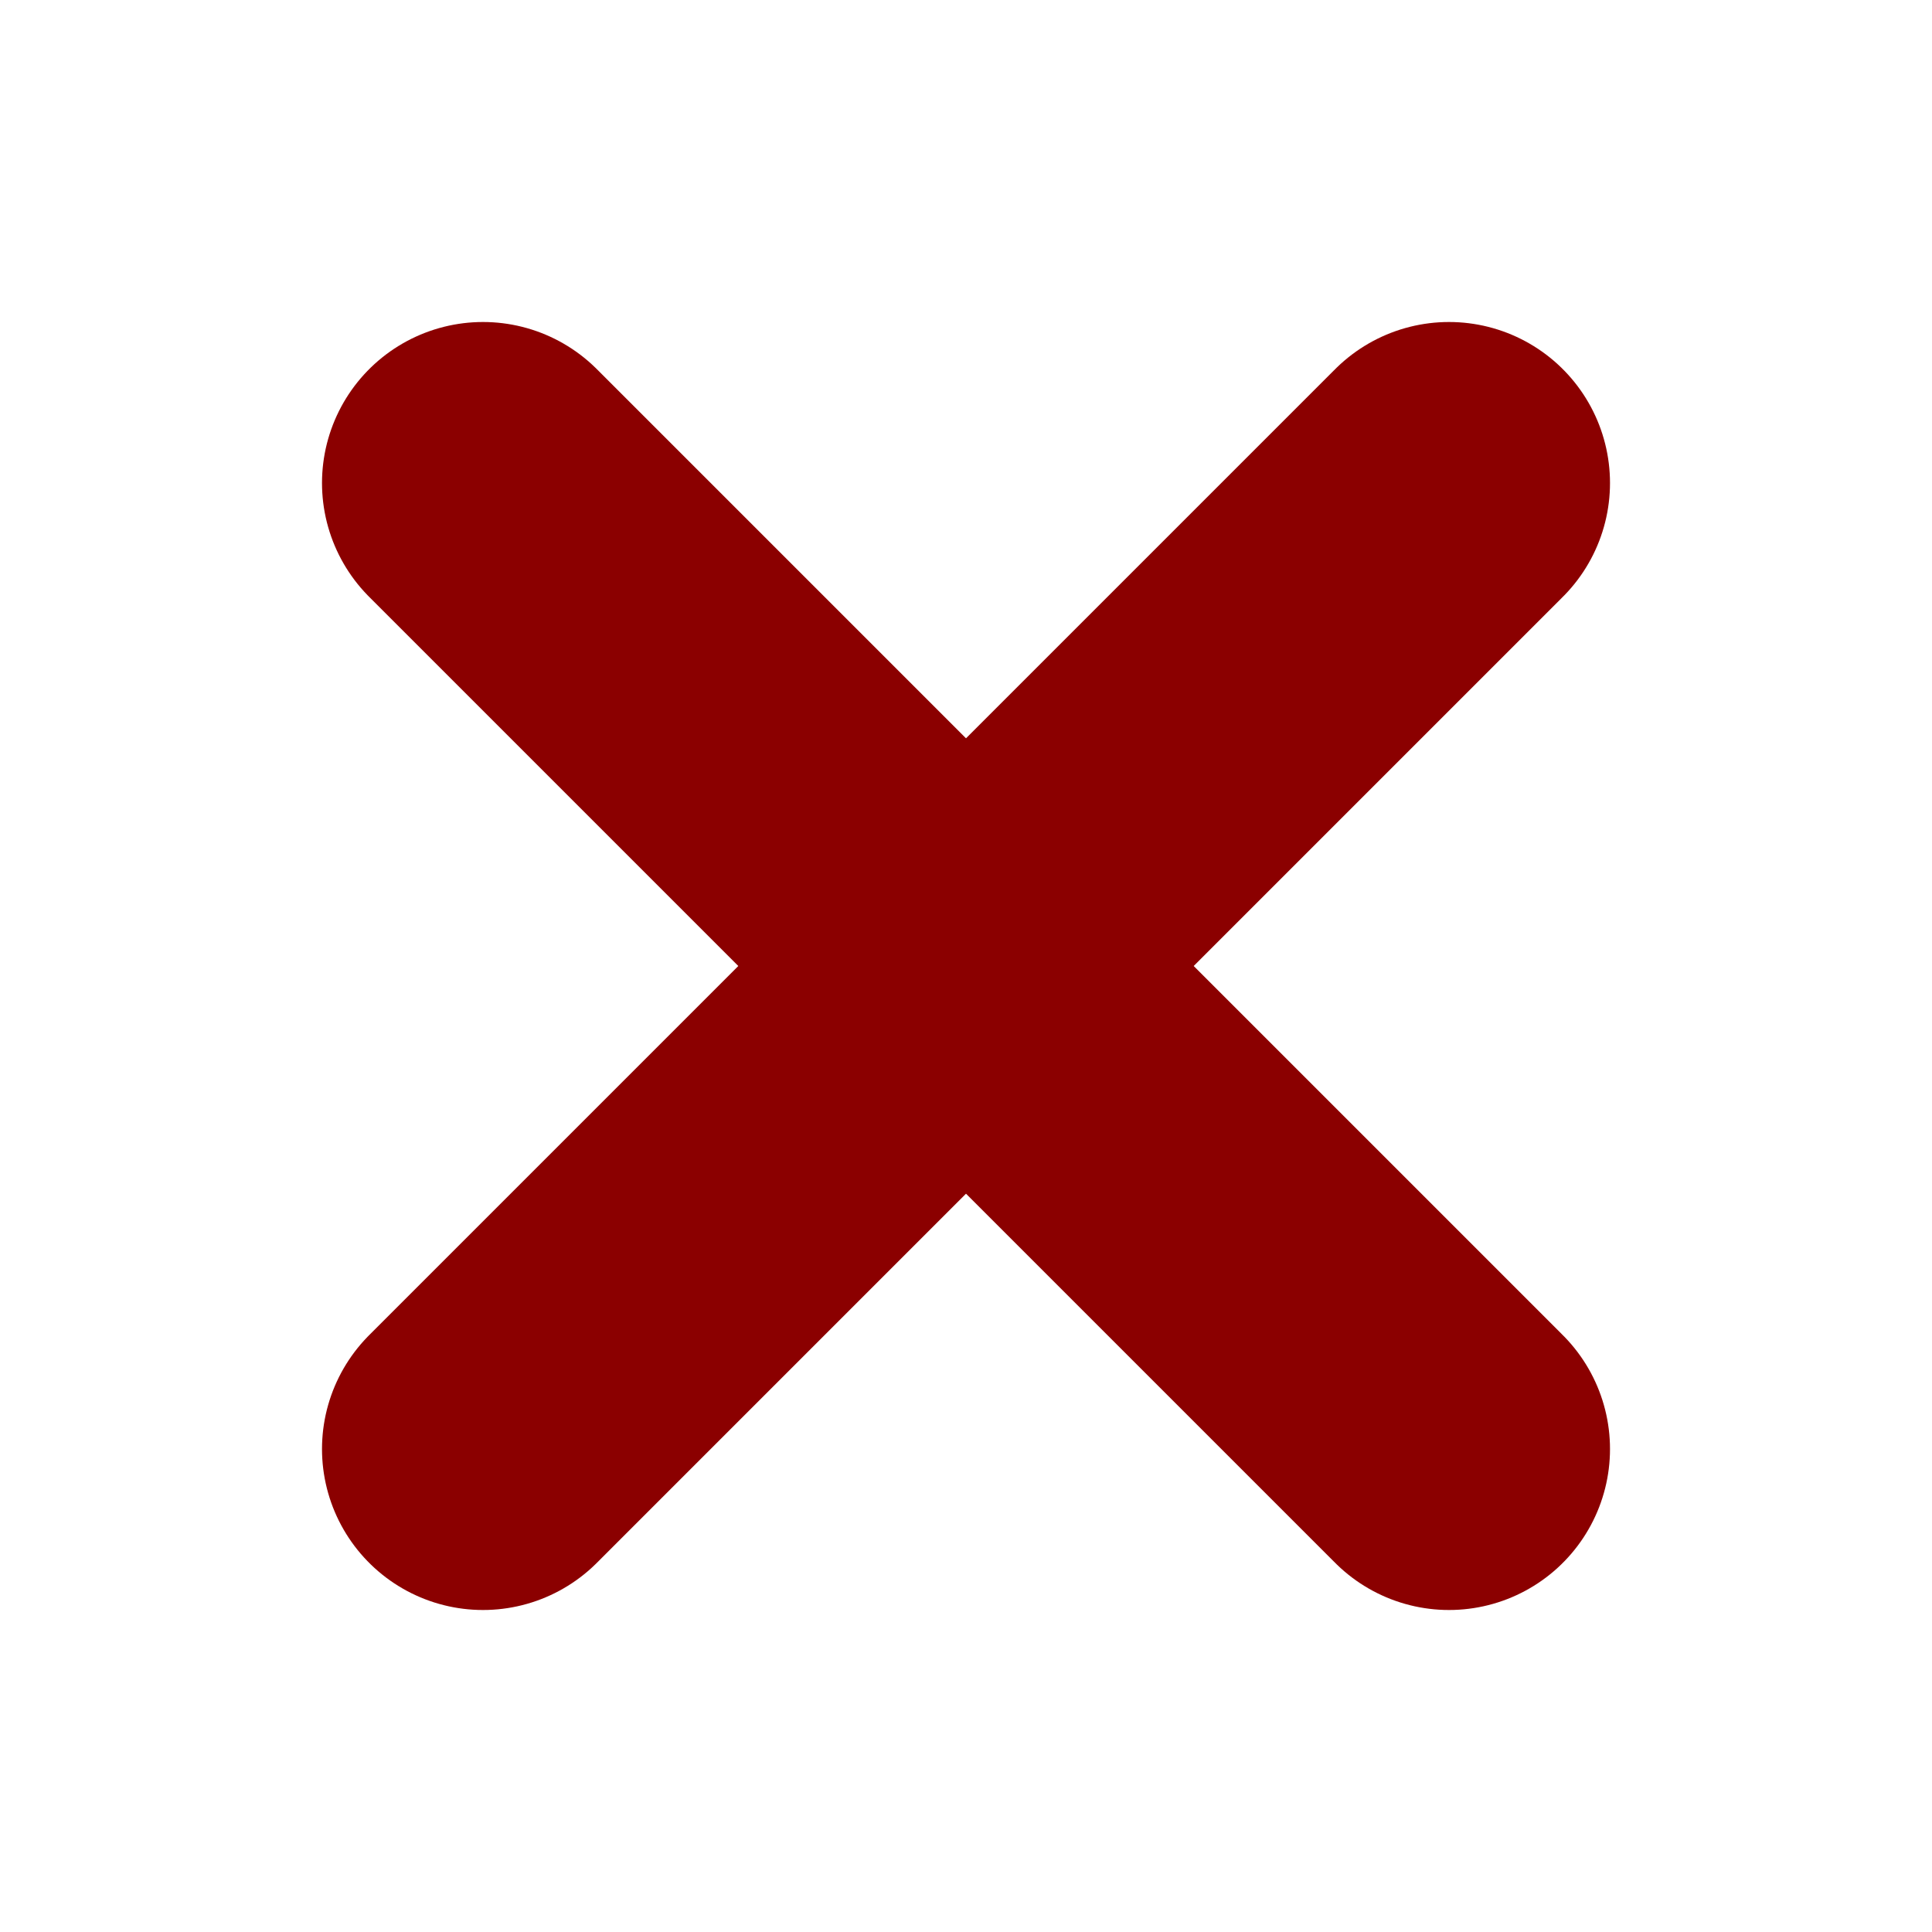
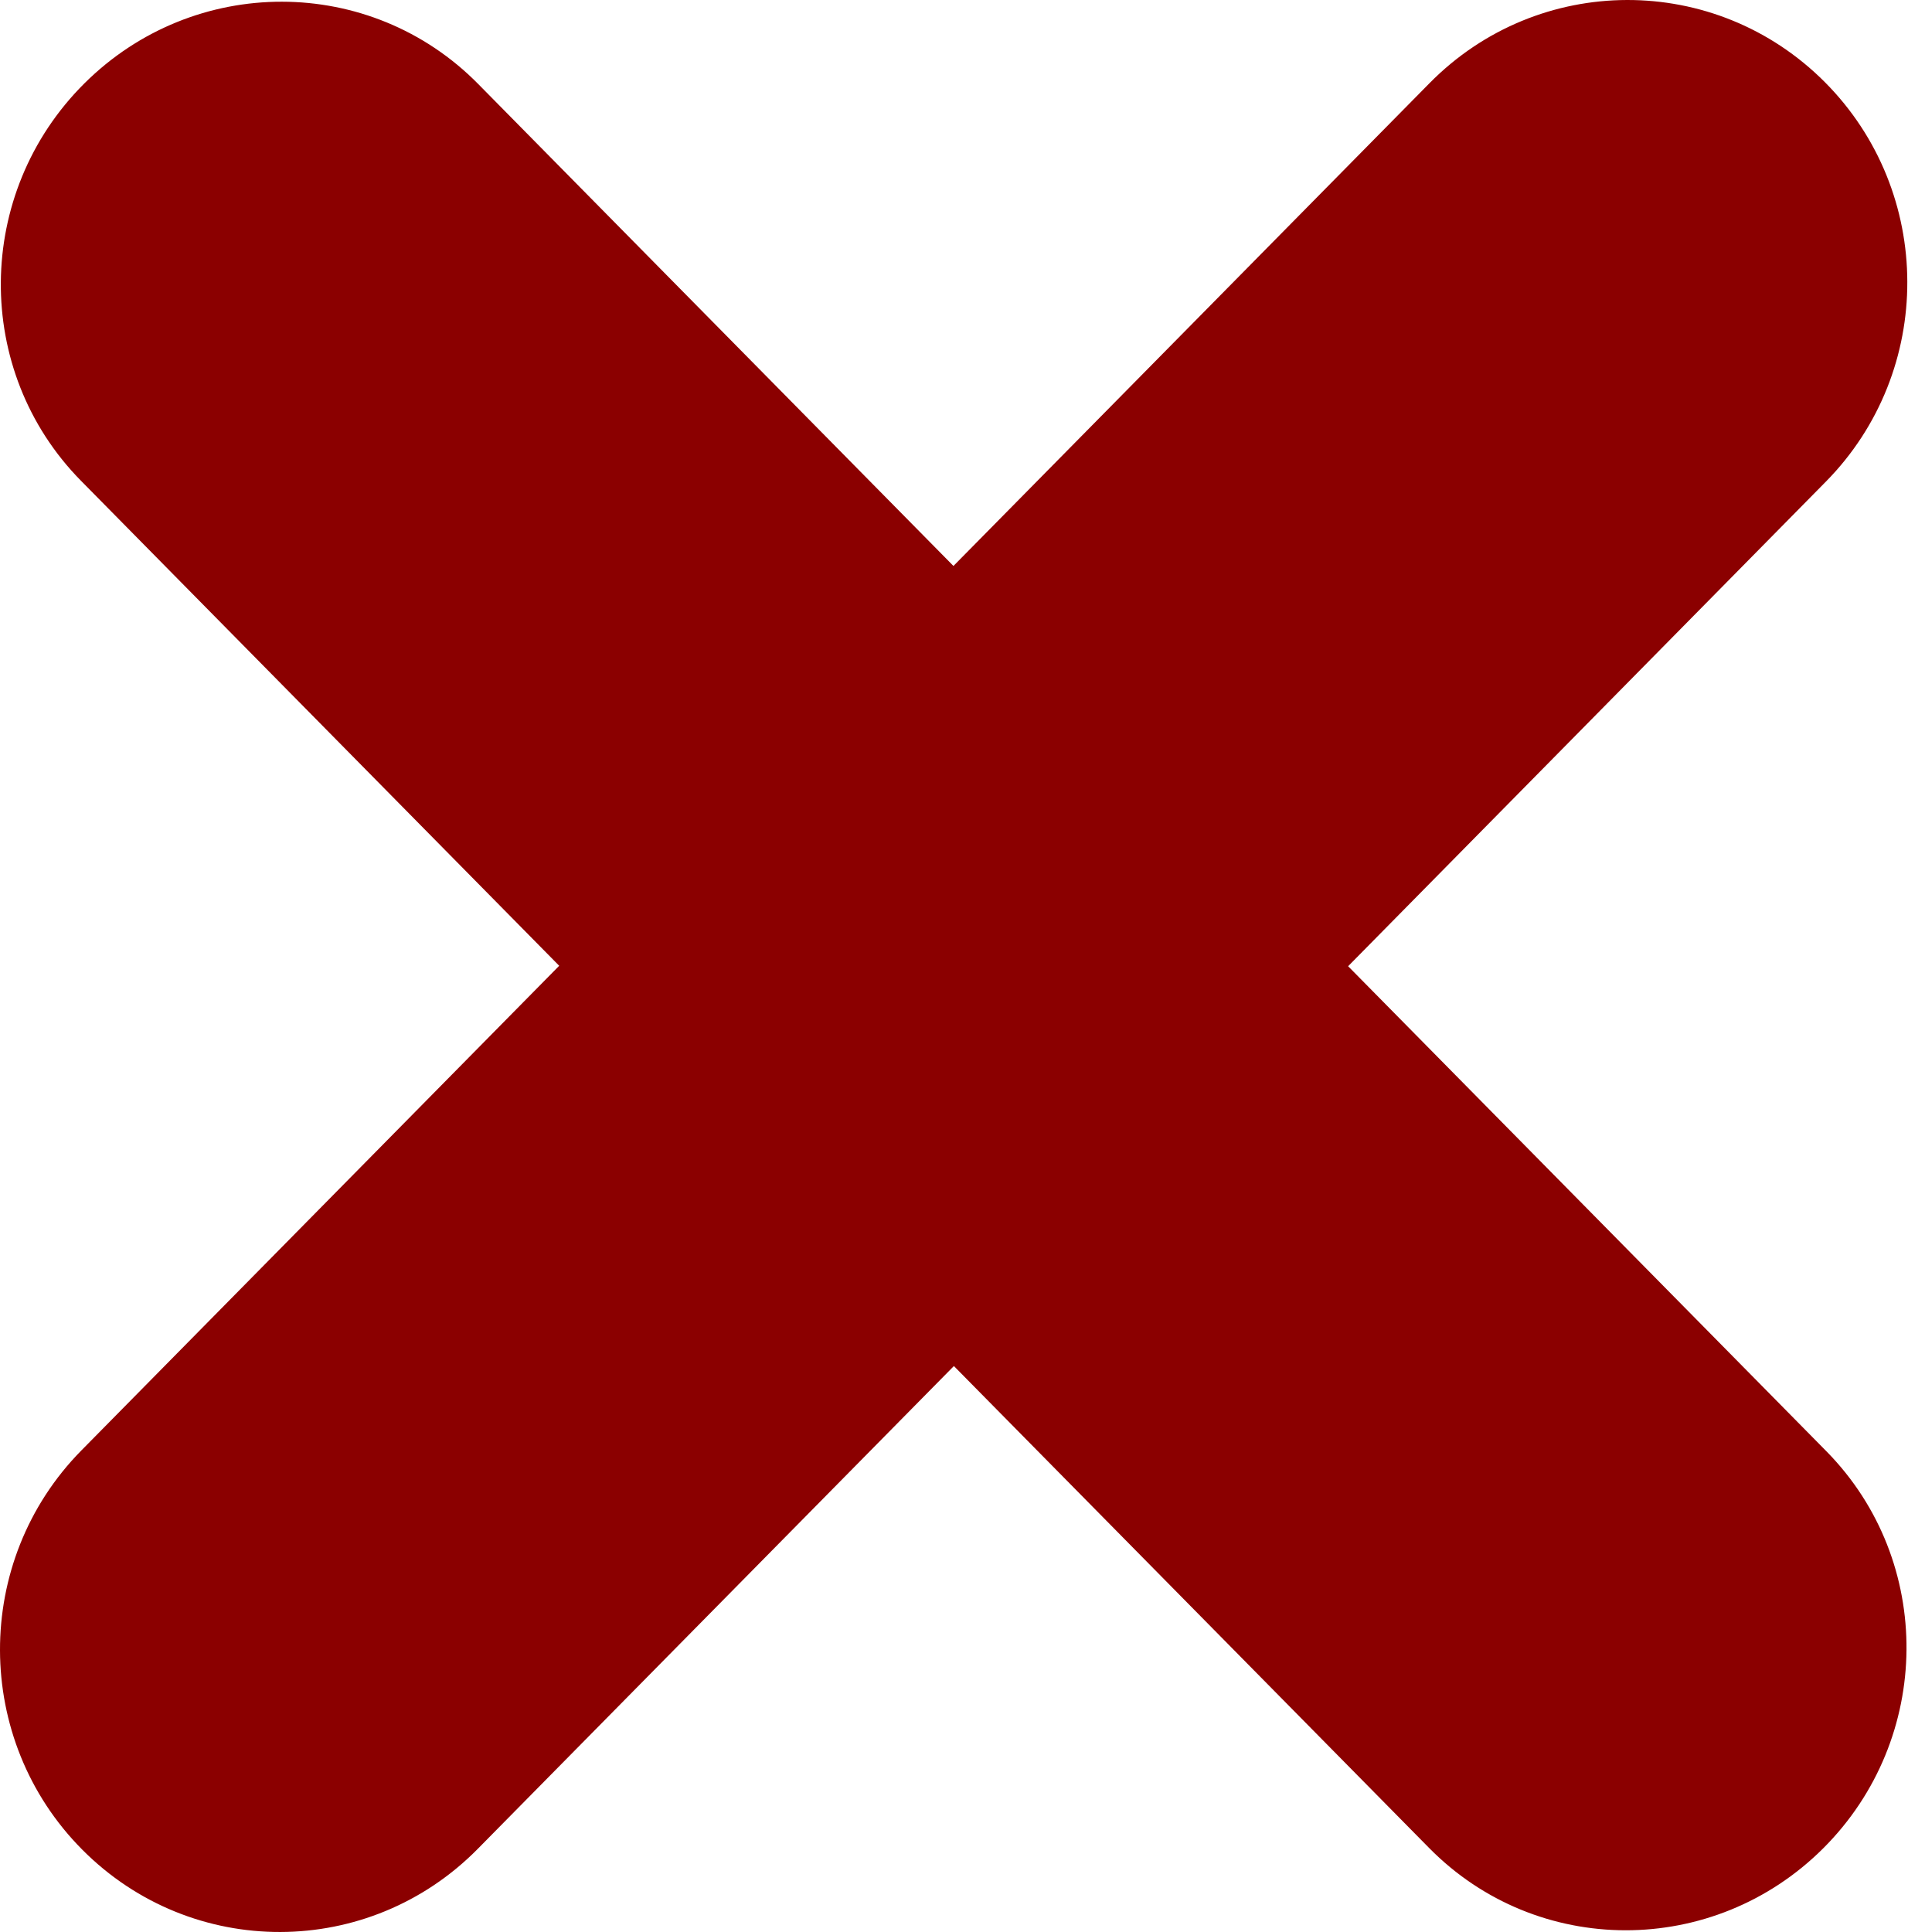
- <svg xmlns="http://www.w3.org/2000/svg" width="24px" height="24px" viewBox="0 0 24 24" fill="darkred" stroke="darkred" stroke-width="4" stroke-linecap="round" stroke-linejoin="round" class="feather feather-x">
-   <line x1="18" y1="6" x2="6" y2="18" />
-   <line x1="6" y1="6" x2="18" y2="18" />
+ <svg xmlns="http://www.w3.org/2000/svg" fill="darkred" version="1.1" id="Layer_1" x="0px" y="0px" width="121.31px" height="122.876px" viewBox="0 0 121.31 122.876" enable-background="new 0 0 121.31 122.876" xml:space="preserve">
+   <g>
+     <path fill-rule="evenodd" clip-rule="evenodd" d="M90.914,5.296c6.927-7.034,18.188-7.065,25.154-0.068 c6.961,6.995,6.991,18.369,0.068,25.397L85.743,61.452l30.425,30.855c6.866,6.978,6.773,18.28-0.208,25.247 c-6.983,6.964-18.21,6.946-25.074-0.031L60.669,86.881L30.395,117.58c-6.927,7.034-18.188,7.065-25.154,0.068 c-6.961-6.995-6.992-18.369-0.068-25.397l30.393-30.827L5.142,30.568c-6.867-6.978-6.773-18.28,0.208-25.247 c6.983-6.963,18.21-6.946,25.074,0.031l30.217,30.643L90.914,5.296L90.914,5.296z" />
+   </g>
</svg>
